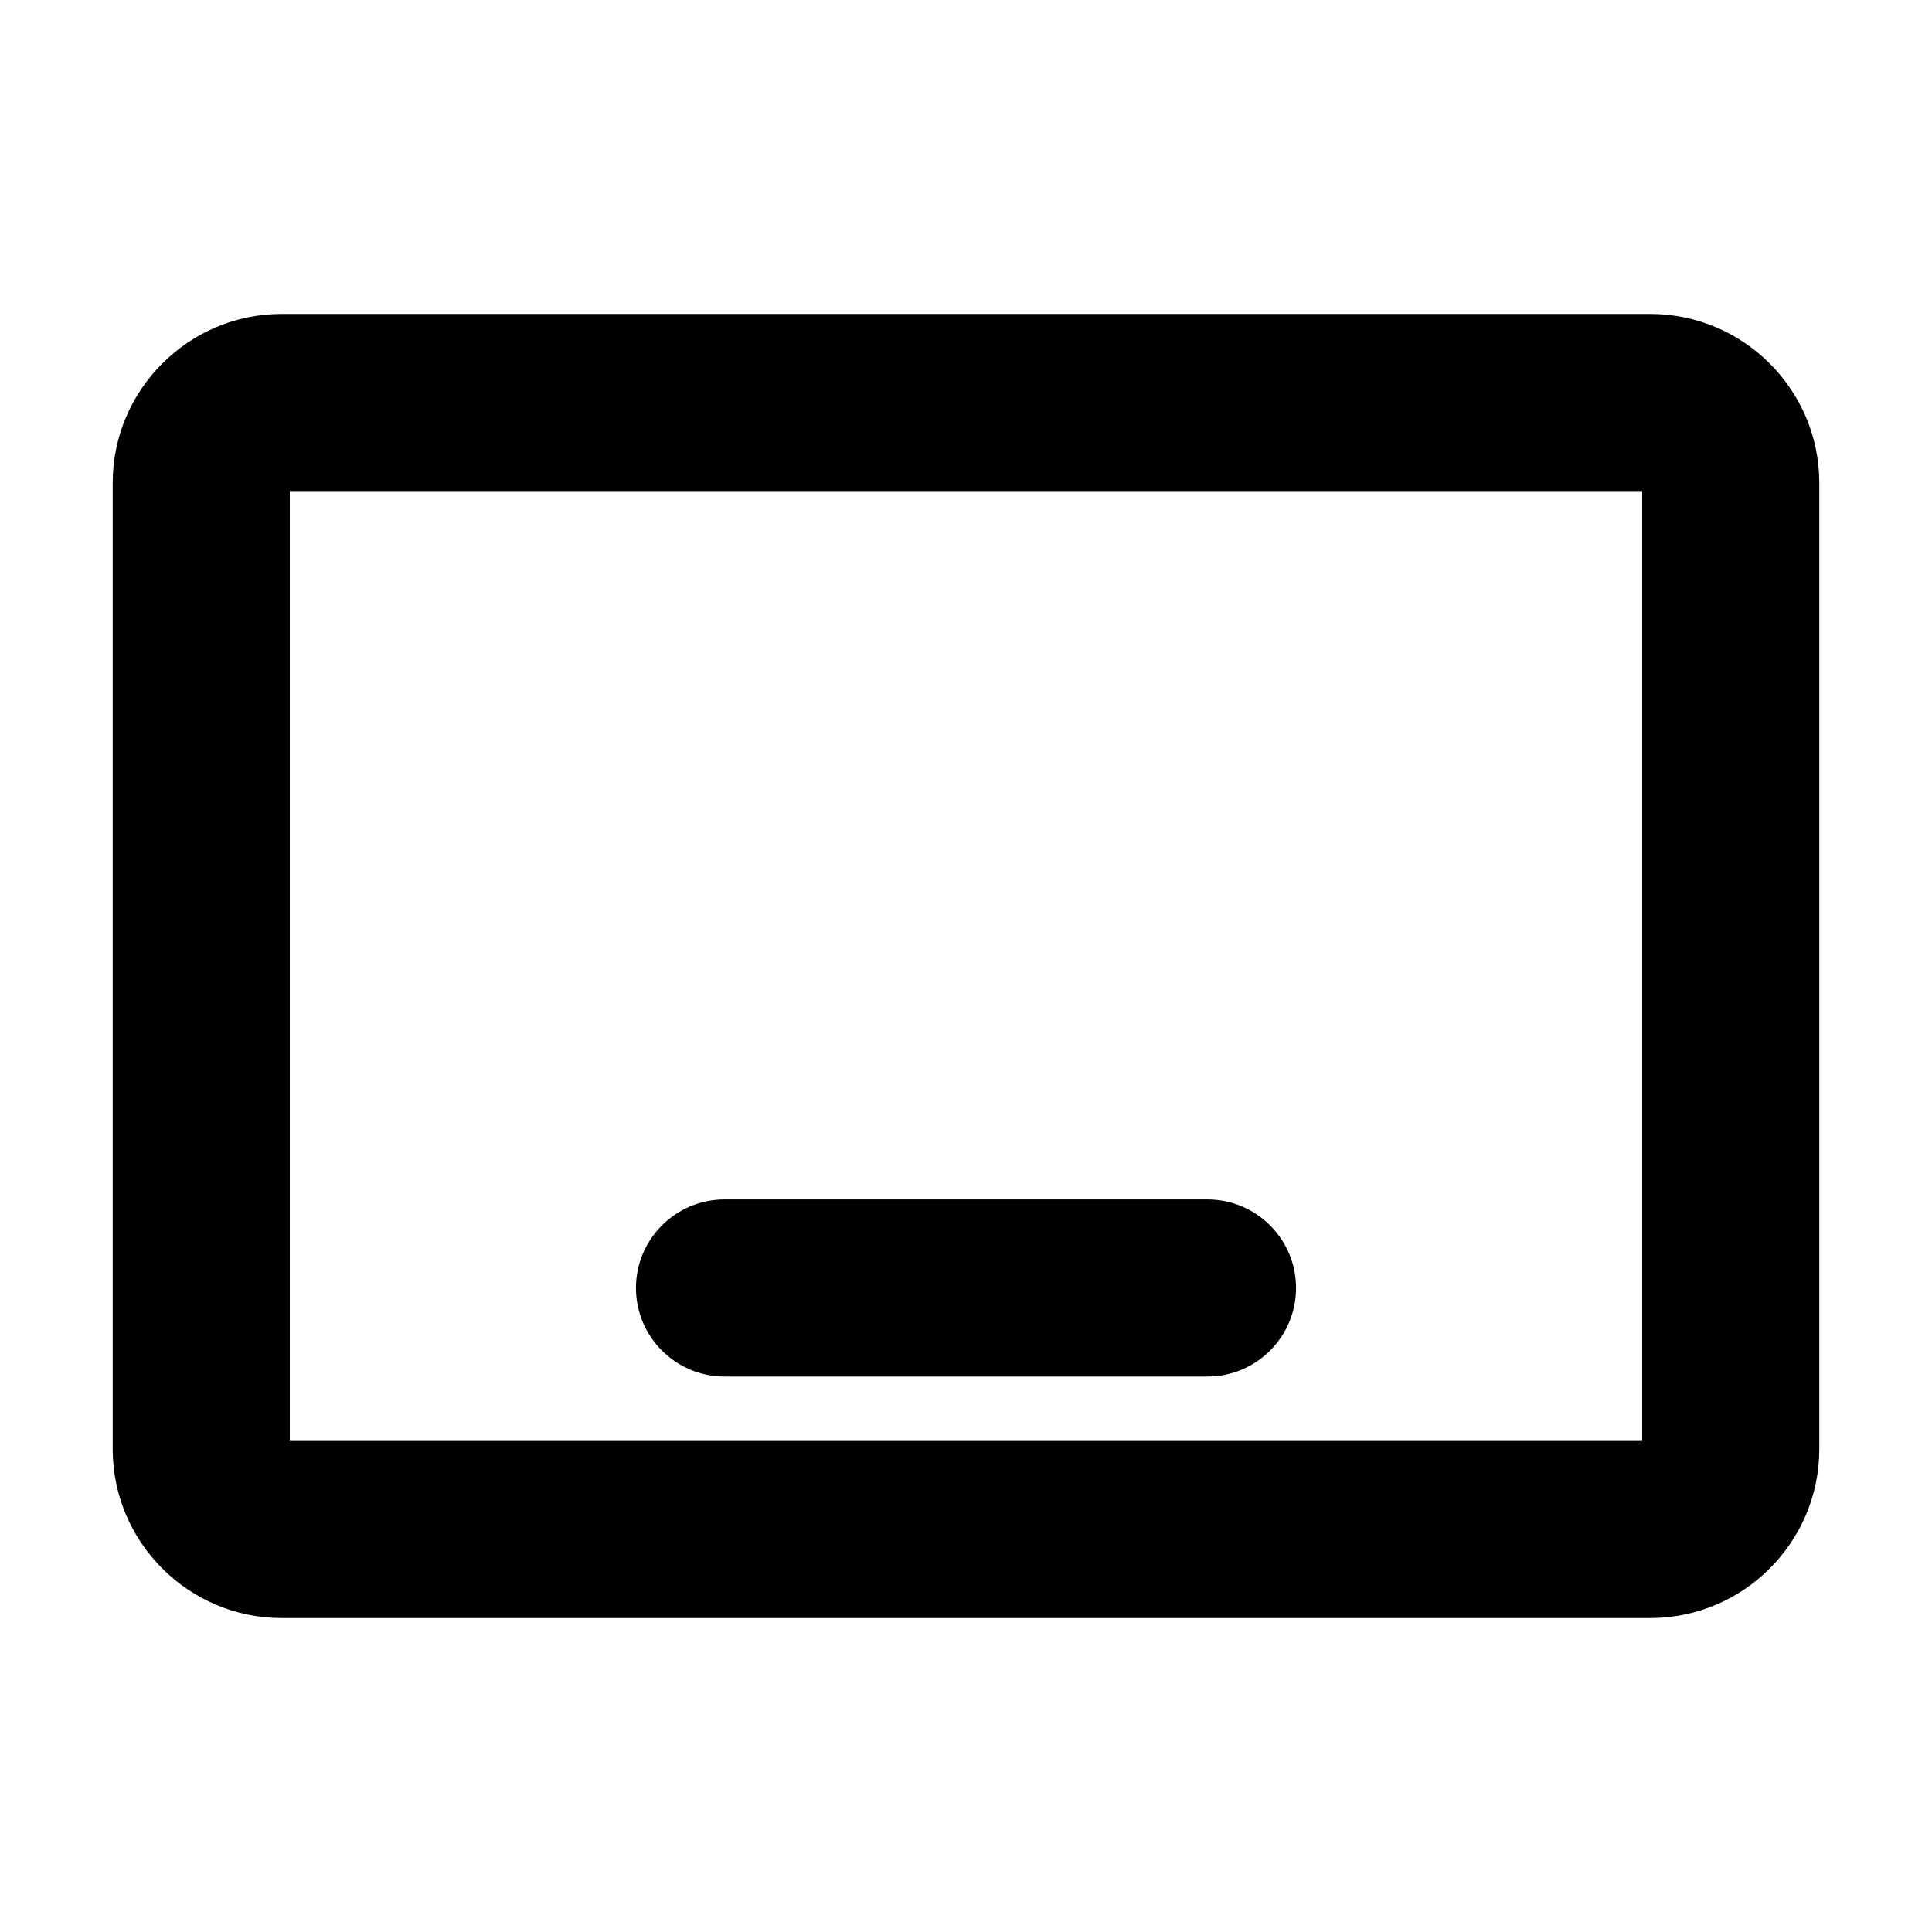
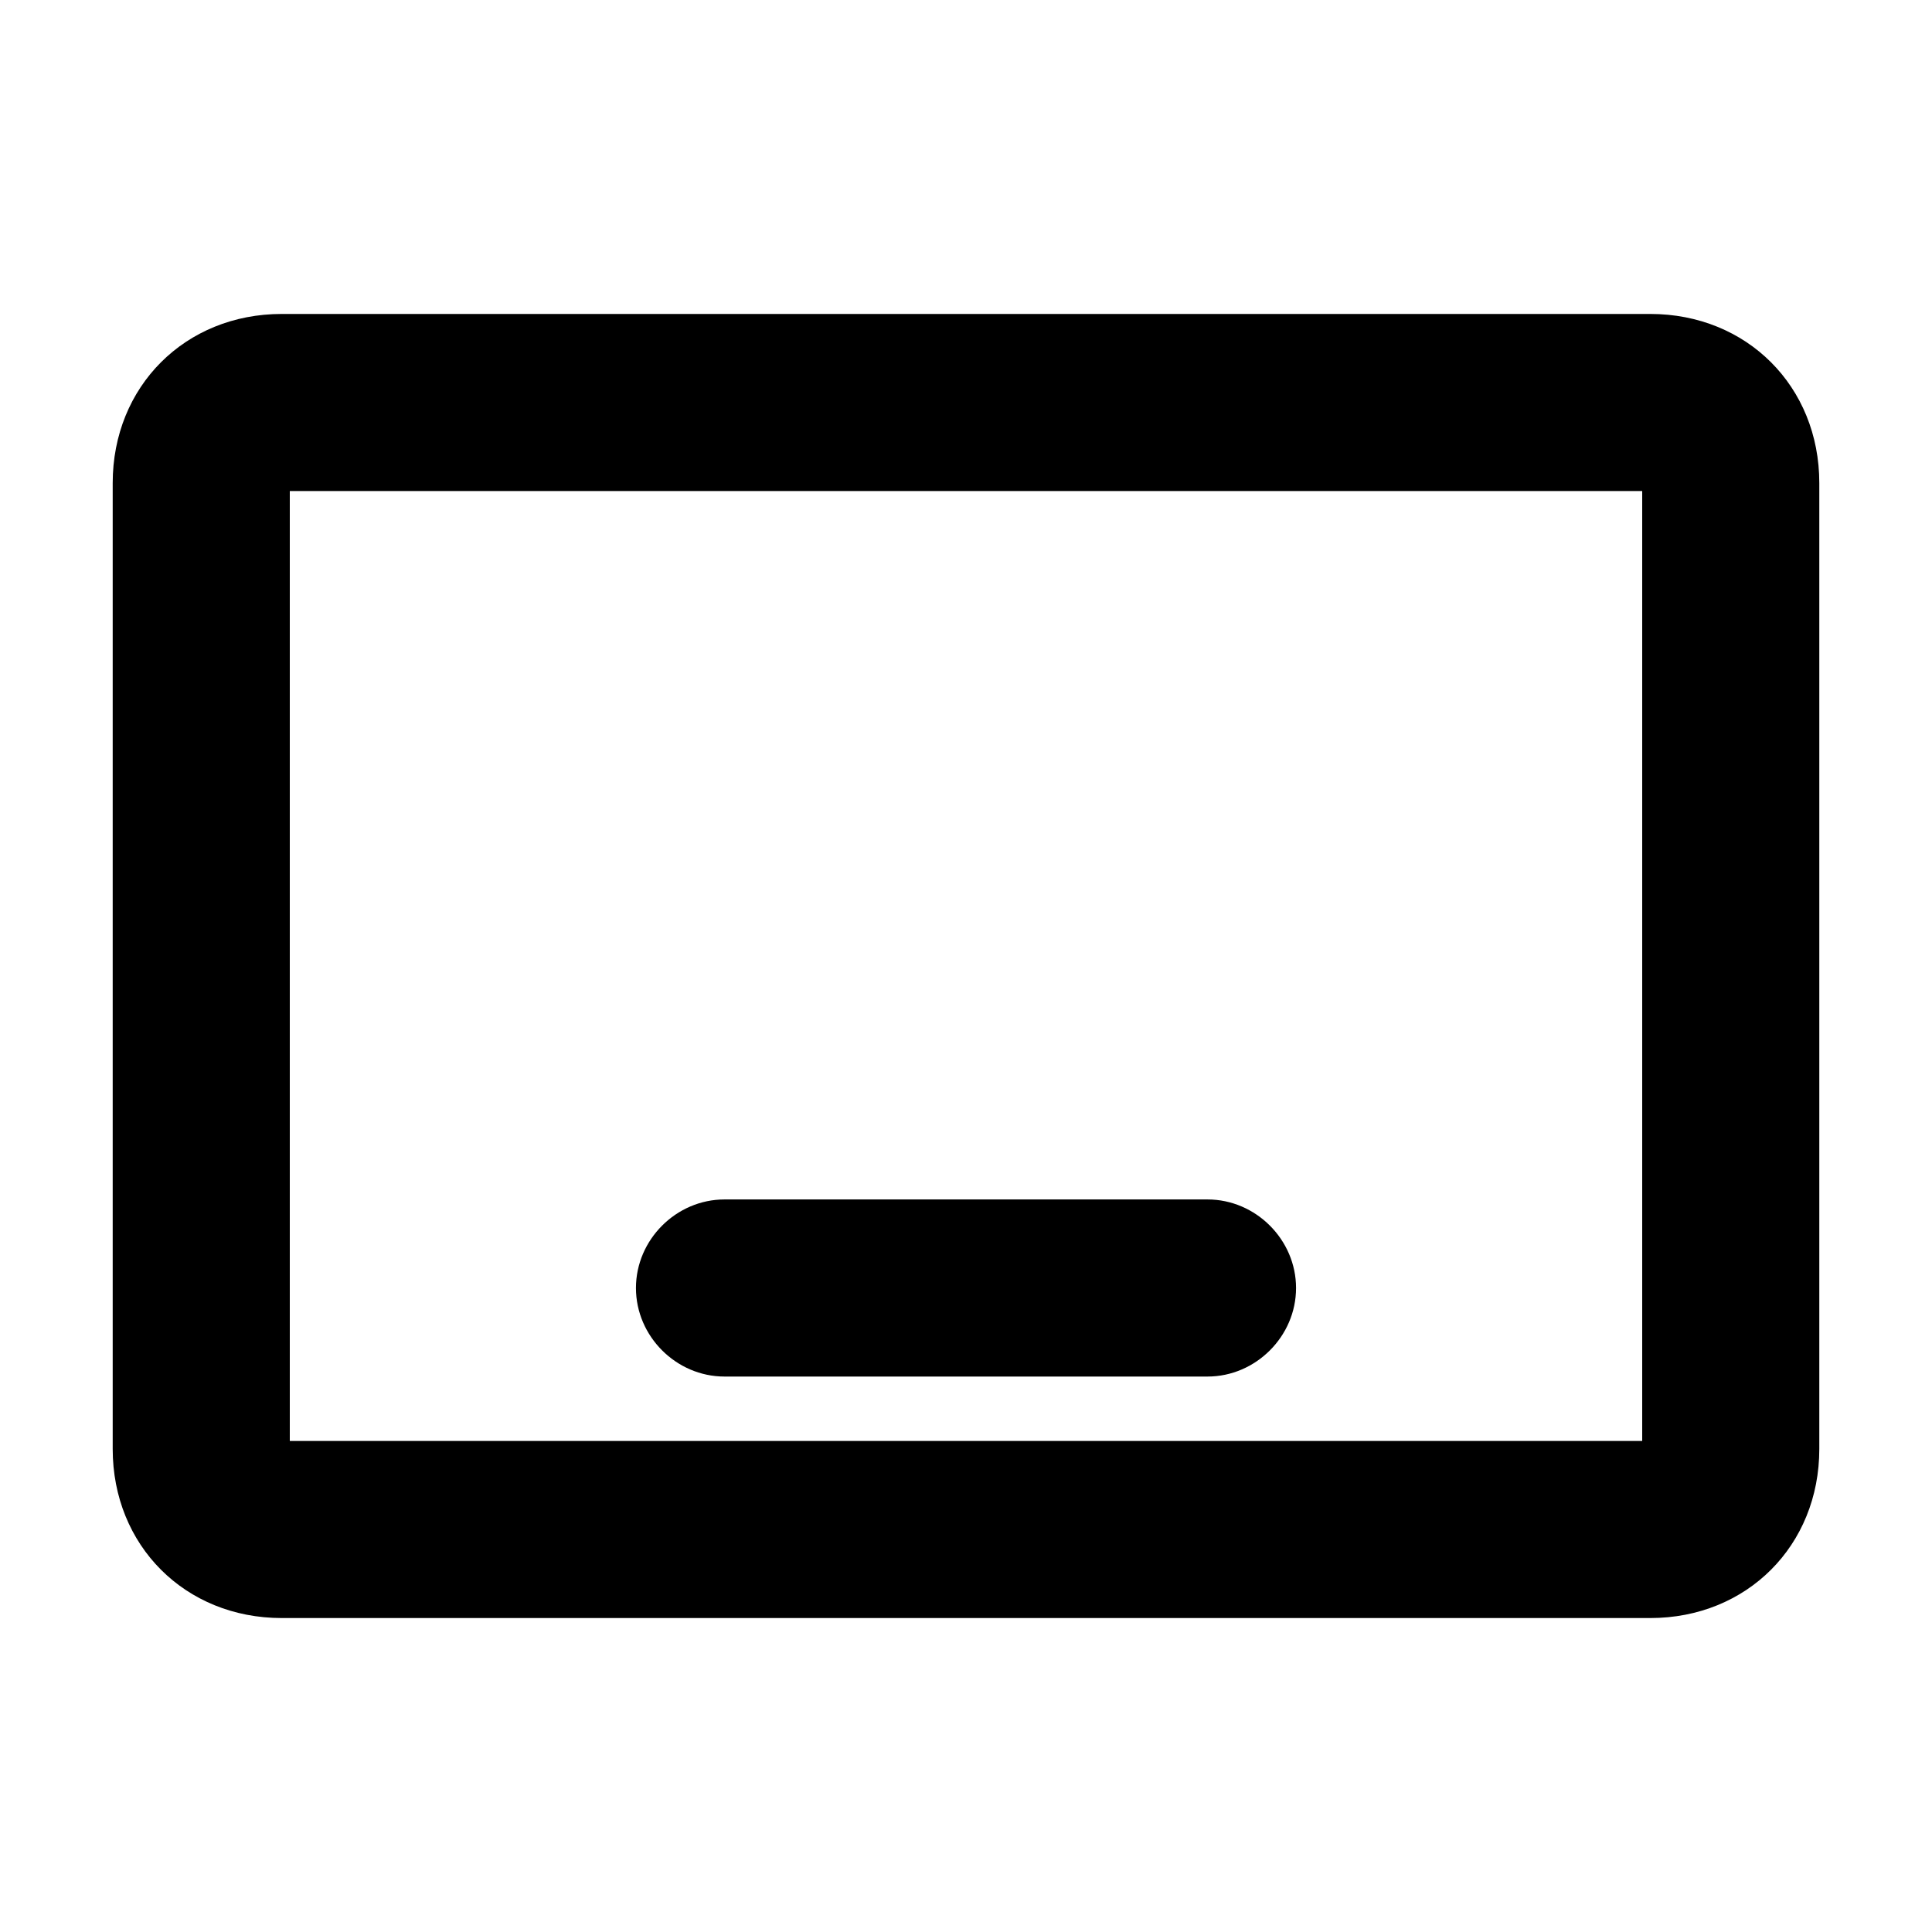
- <svg xmlns="http://www.w3.org/2000/svg" viewBox="0 0 480 480">
-   <path d="M158 320c0-12.13 9.87-22 22-22h120c12.13 0 22 9.87 22 22s-9.87 22-22 22H180c-12.13 0-22-9.87-22-22Zm294-200v240c0 23.16-18.84 42-42 42H70c-23.16 0-42-18.84-42-42V120c0-23.16 18.84-42 42-42h340c23.16 0 42 18.84 42 42Zm-44 2H72v236h336V122Z" />
+ <svg xmlns="http://www.w3.org/2000/svg" version="1.1" id="Layer_1" x="0px" y="0px" viewBox="0 0 24 24" style="enable-background:new 0 0 24 24;" xml:space="preserve">
+   <path d="M7.9,16c0-0.6,0.5-1.1,1.1-1.1h6c0.6,0,1.1,0.5,1.1,1.1s-0.5,1.1-1.1,1.1H9C8.4,17.1,7.9,16.6,7.9,16z M22.6,6v12  c0,1.2-0.9,2.1-2.1,2.1h-17c-1.2,0-2.1-0.9-2.1-2.1V6c0-1.2,0.9-2.1,2.1-2.1h17C21.7,3.9,22.6,4.8,22.6,6z M20.4,6.1H3.6v11.8h16.8  V6.1z" />
</svg>
